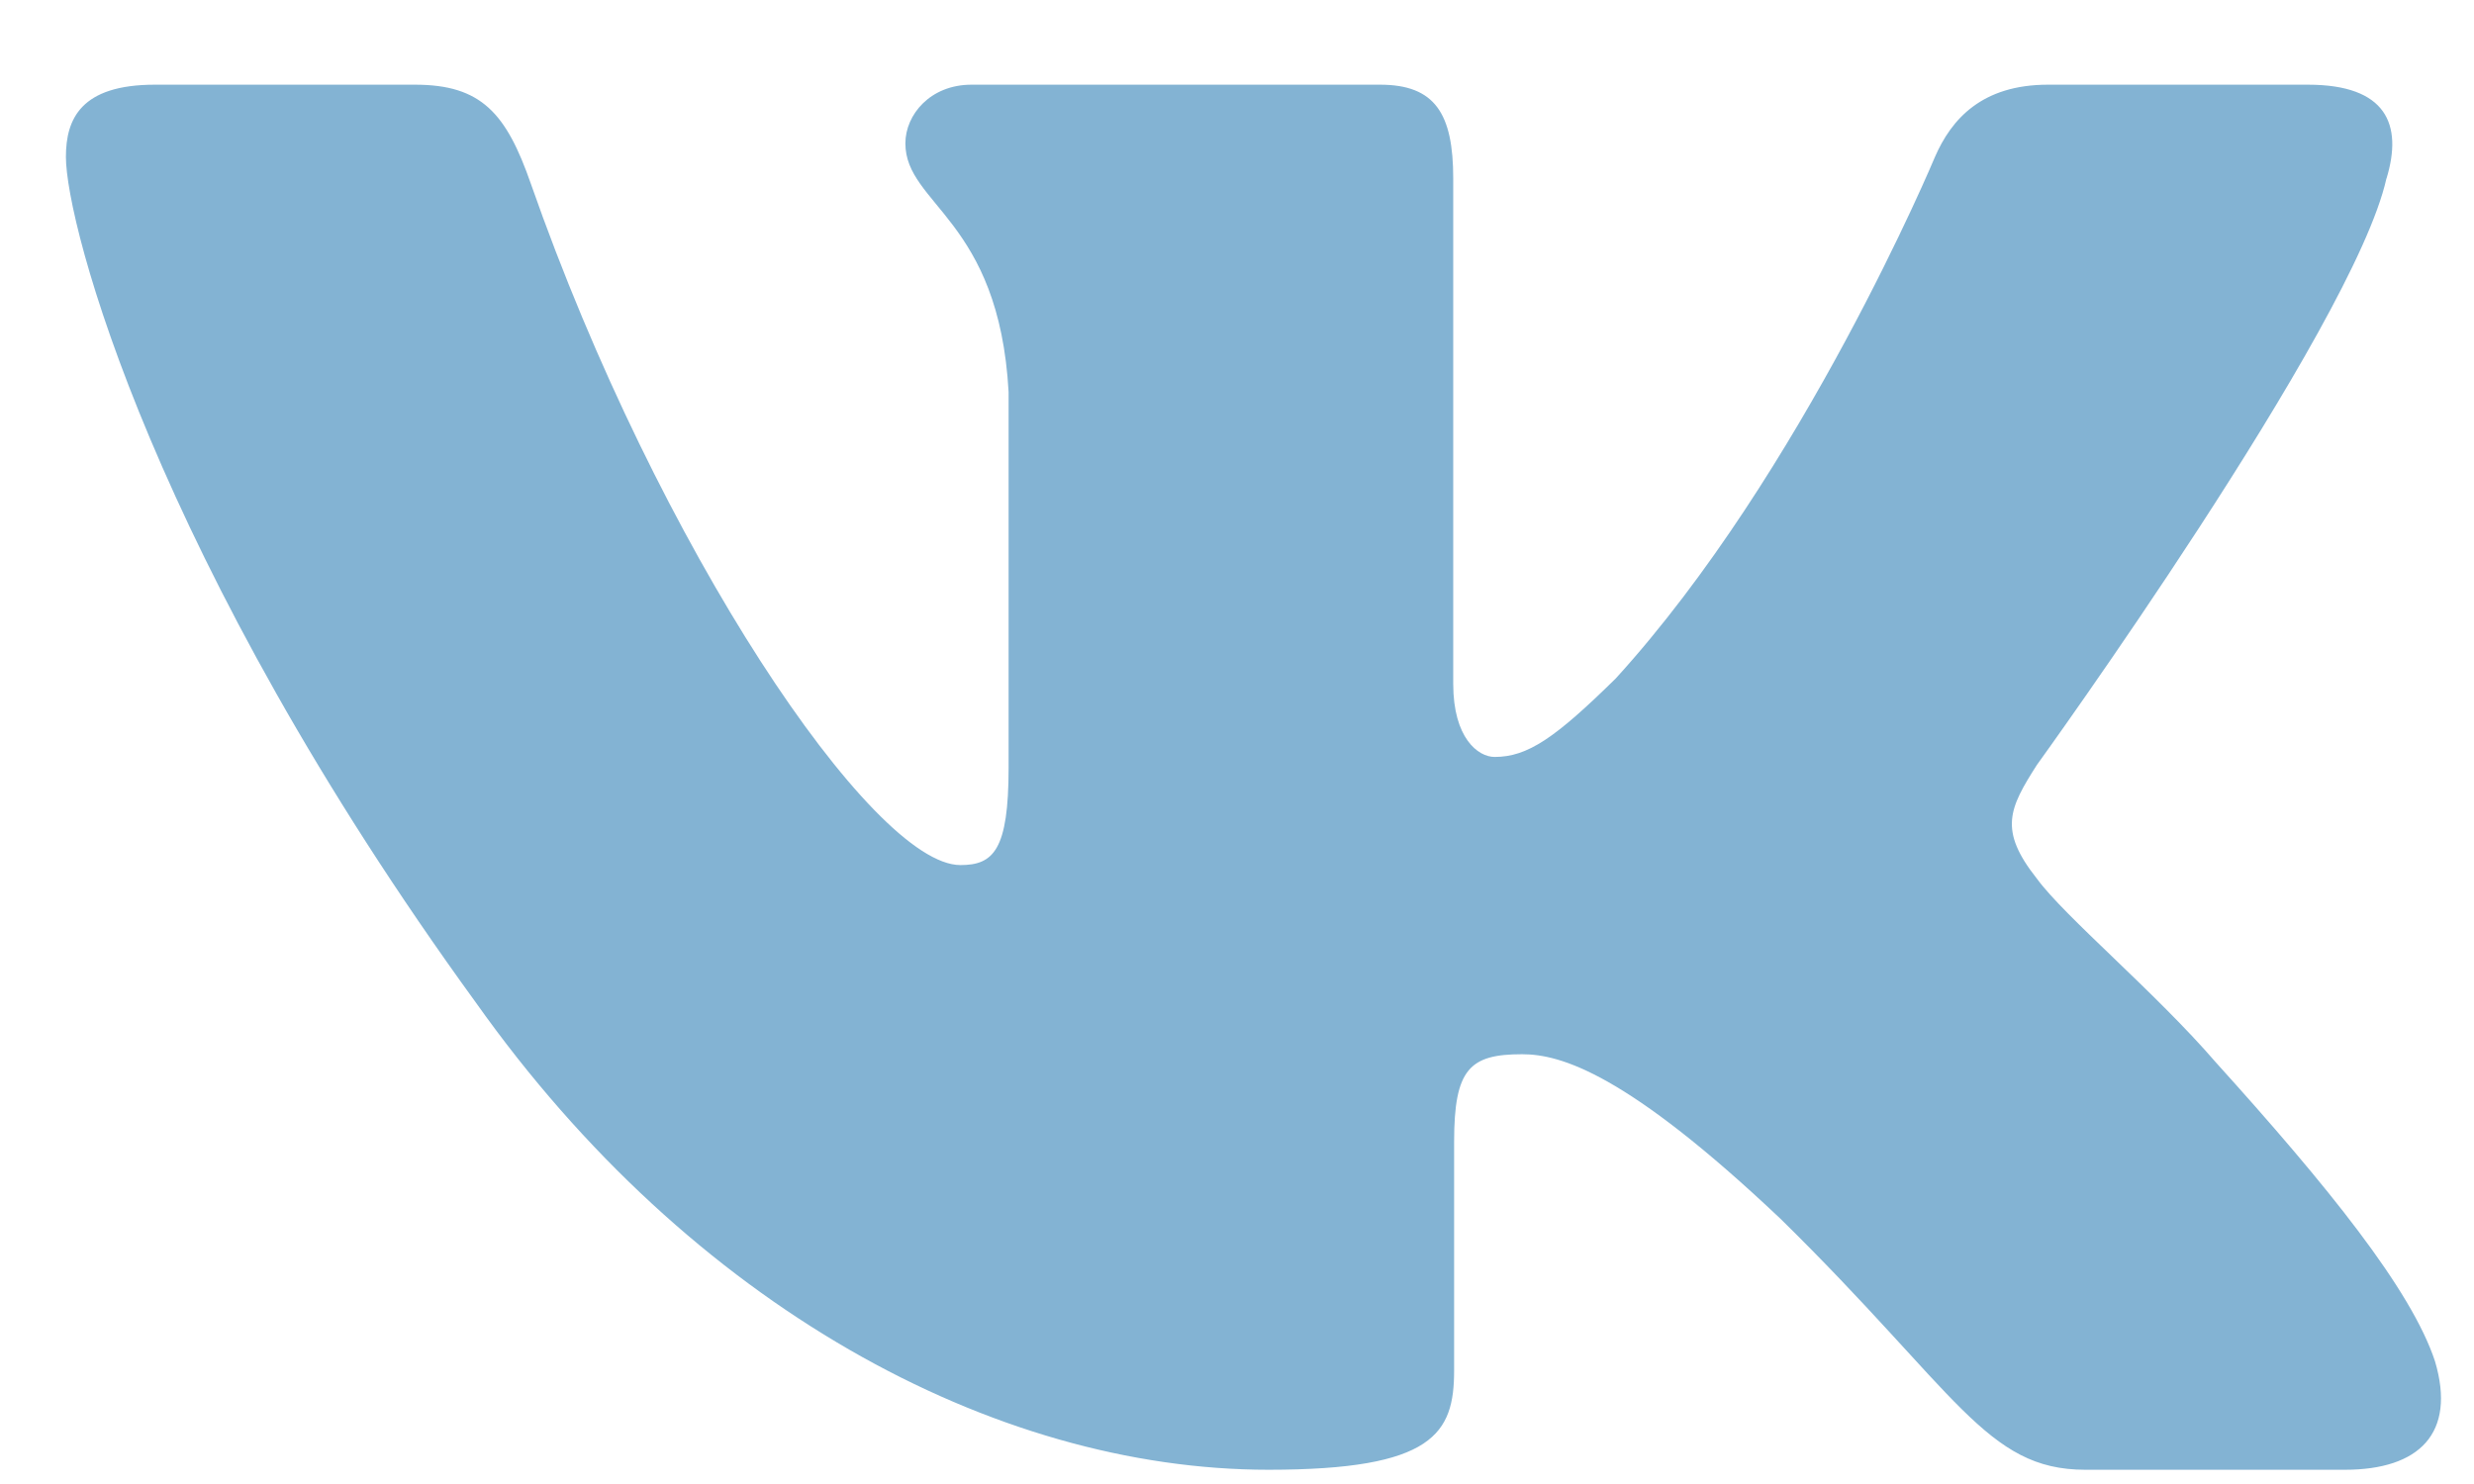
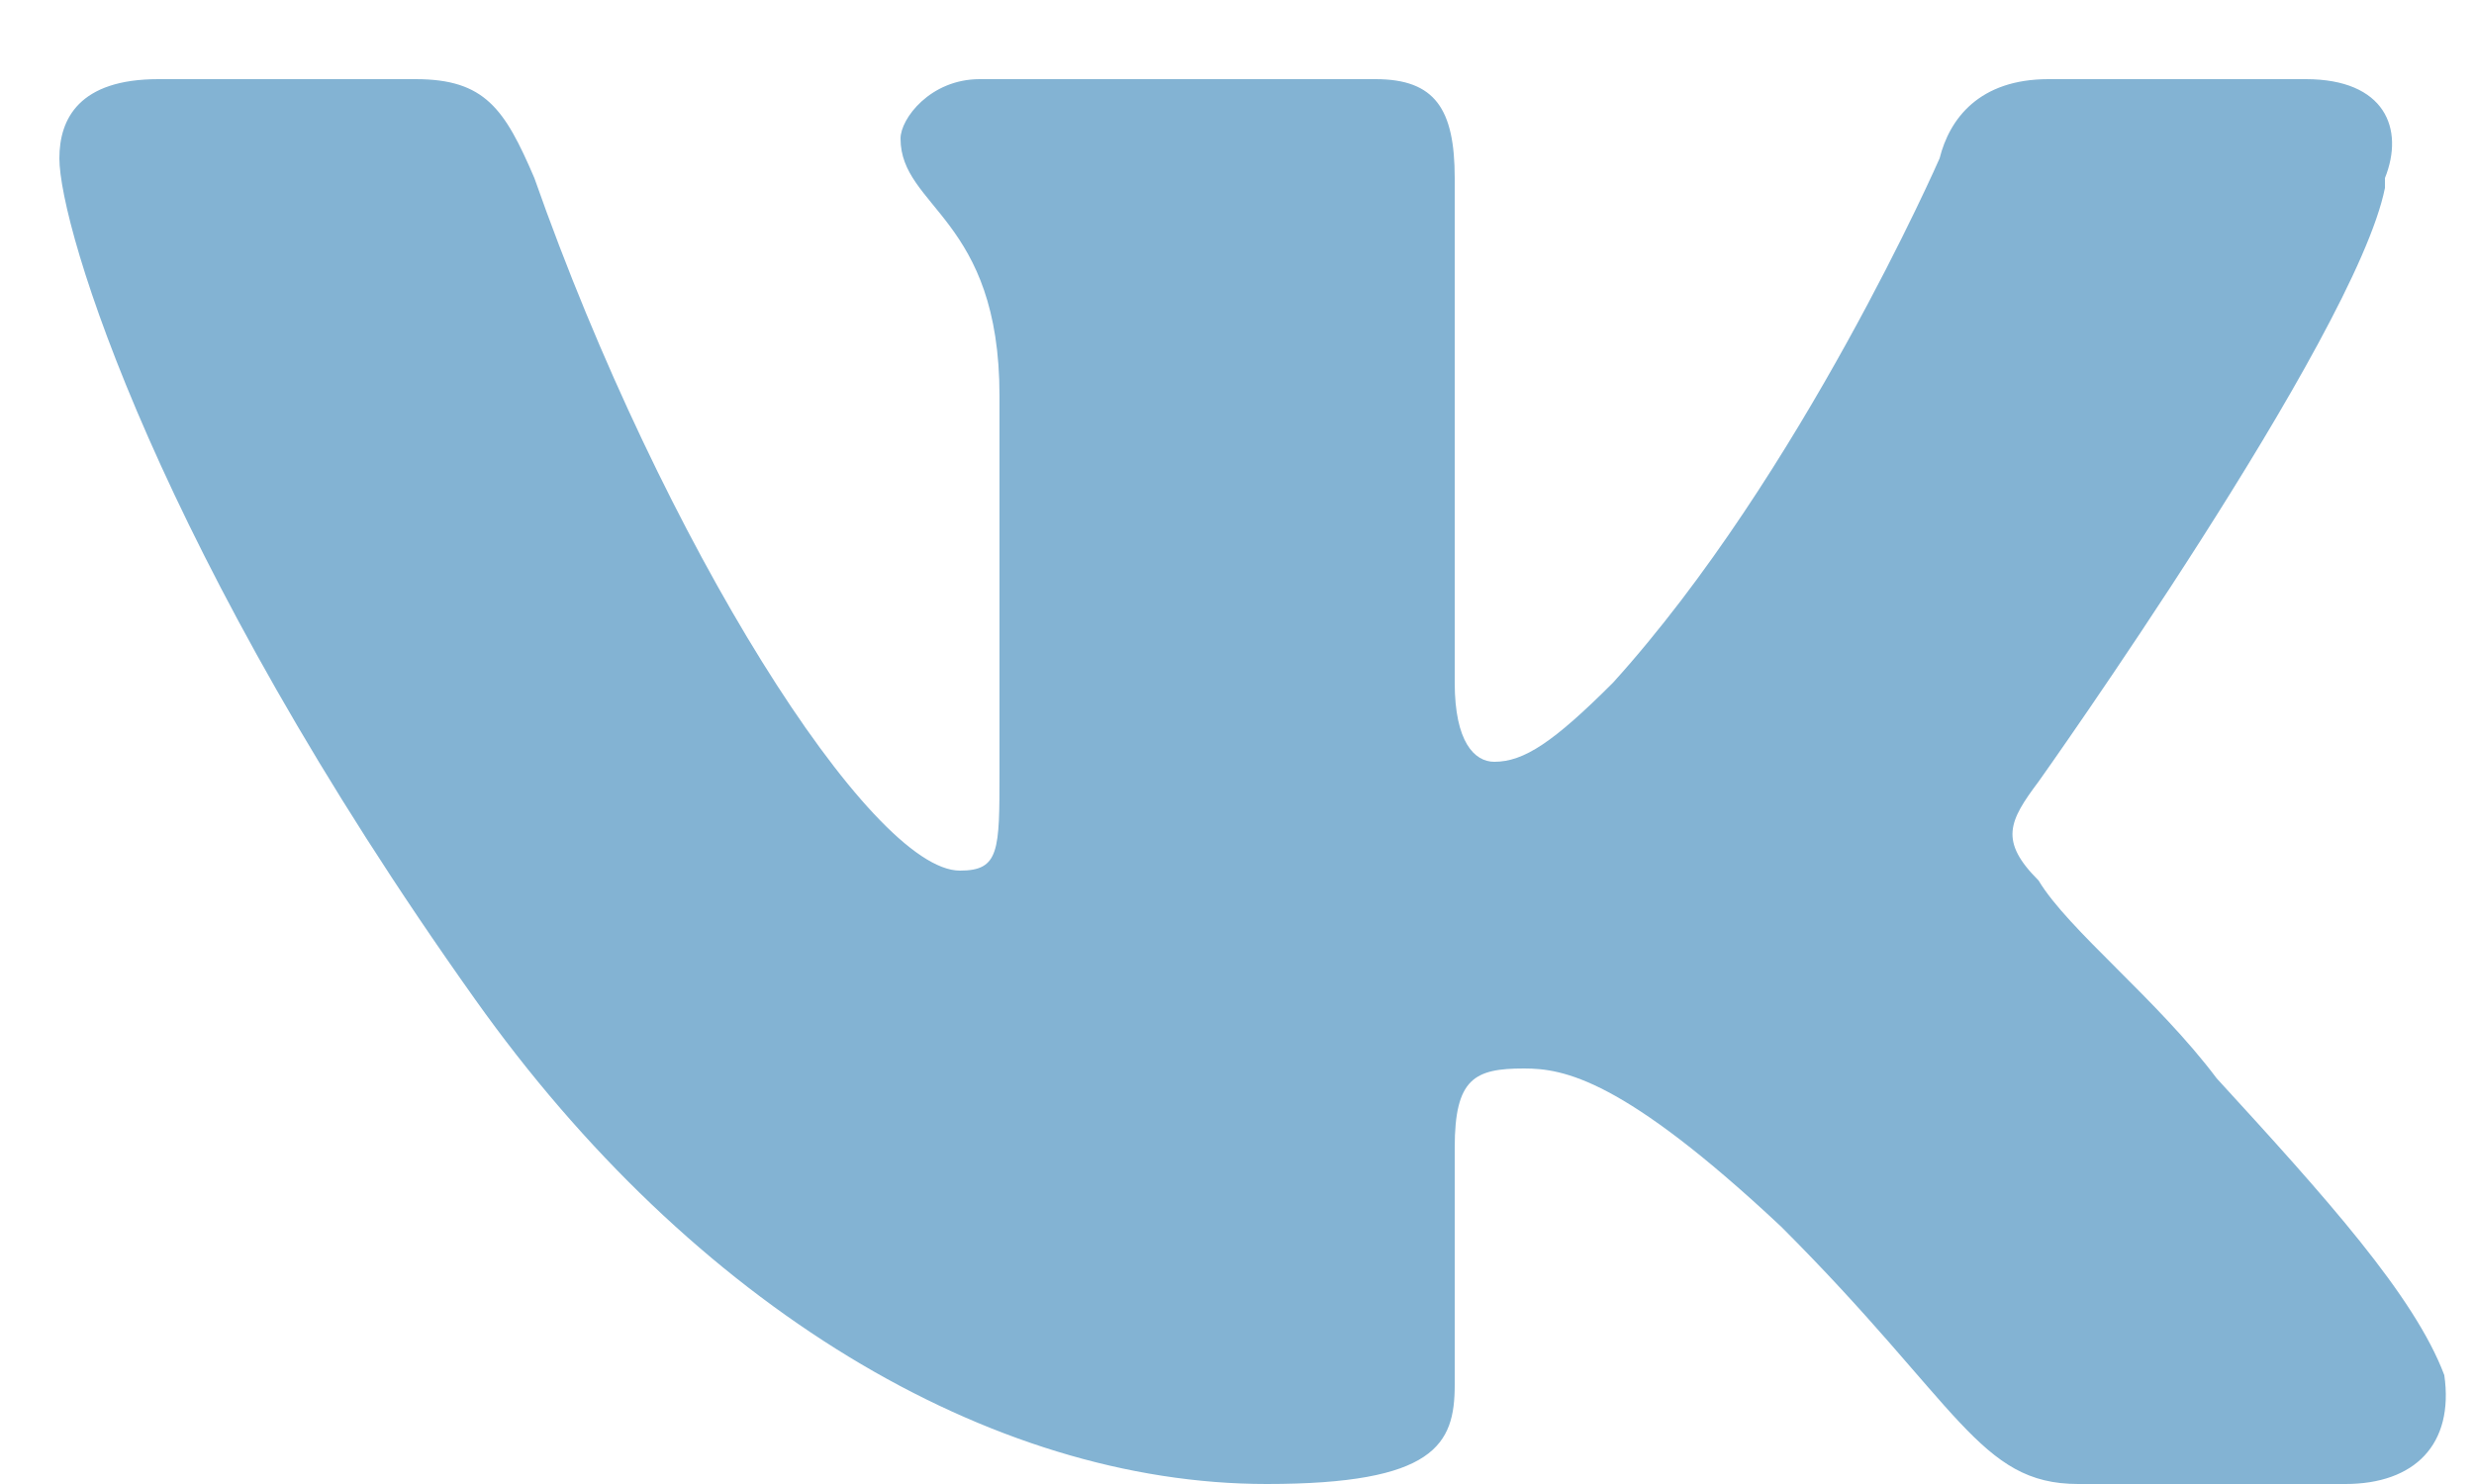
- <svg xmlns="http://www.w3.org/2000/svg" width="25" height="15" viewBox="0 0 25 15" fill="none">
-   <path fill-rule="evenodd" clip-rule="evenodd" d="M24.116 1.804C24.282 1.258 24.116 0.856 23.321 0.856H20.696C20.028 0.856 19.72 1.203 19.553 1.586C19.553 1.586 18.218 4.782 16.327 6.858C15.715 7.46 15.437 7.651 15.103 7.651C14.936 7.651 14.685 7.46 14.685 6.913V1.804C14.685 1.148 14.501 0.856 13.945 0.856H9.817C9.4 0.856 9.149 1.16 9.149 1.449C9.149 2.07 10.095 2.214 10.192 3.962V7.76C10.192 8.593 10.039 8.744 9.705 8.744C8.815 8.744 6.65 5.533 5.365 1.859C5.116 1.144 4.864 0.856 4.193 0.856H1.566C0.816 0.856 0.666 1.203 0.666 1.586C0.666 2.268 1.556 5.656 4.811 10.137C6.981 13.197 10.036 14.856 12.819 14.856C14.488 14.856 14.694 14.488 14.694 13.853V11.54C14.694 10.803 14.852 10.656 15.381 10.656C15.771 10.656 16.438 10.848 17.996 12.323C19.776 14.072 20.069 14.856 21.071 14.856H23.696C24.446 14.856 24.822 14.488 24.606 13.76C24.368 13.036 23.518 11.985 22.391 10.738C21.779 10.028 20.861 9.263 20.582 8.88C20.193 8.389 20.304 8.17 20.582 7.733C20.582 7.733 23.782 3.307 24.115 1.804H24.116Z" fill="#83B3D3" />
+ <svg xmlns="http://www.w3.org/2000/svg" width="25" height="15" fill="none">
+   <path fill="#83B3D3" fill-rule="evenodd" d="M24.1 1.8c.2-.5 0-1-.8-1h-2.6c-.7 0-1 .4-1.1.8 0 0-1.4 3.2-3.3 5.3-.6.6-.9.8-1.2.8-.2 0-.4-.2-.4-.8V1.8c0-.7-.2-1-.8-1h-4c-.5 0-.8.4-.8.6 0 .7 1 .8 1 2.6v3.8c0 .8 0 1-.4 1-.9 0-3-3.3-4.3-7-.3-.7-.5-1-1.2-1H1.6c-.8 0-1 .4-1 .8 0 .7 1 4 4.2 8.5C7 13.2 10 15 12.8 15c1.7 0 1.9-.4 1.9-1v-2.4c0-.7.2-.8.7-.8.4 0 1 .1 2.6 1.6 1.8 1.8 2 2.6 3 2.6h2.7c.7 0 1.1-.4 1-1.1-.3-.8-1.2-1.8-2.3-3-.6-.8-1.5-1.5-1.8-2-.4-.4-.3-.6 0-1 0 0 3.2-4.5 3.5-6Z" clip-rule="evenodd" />
</svg>
